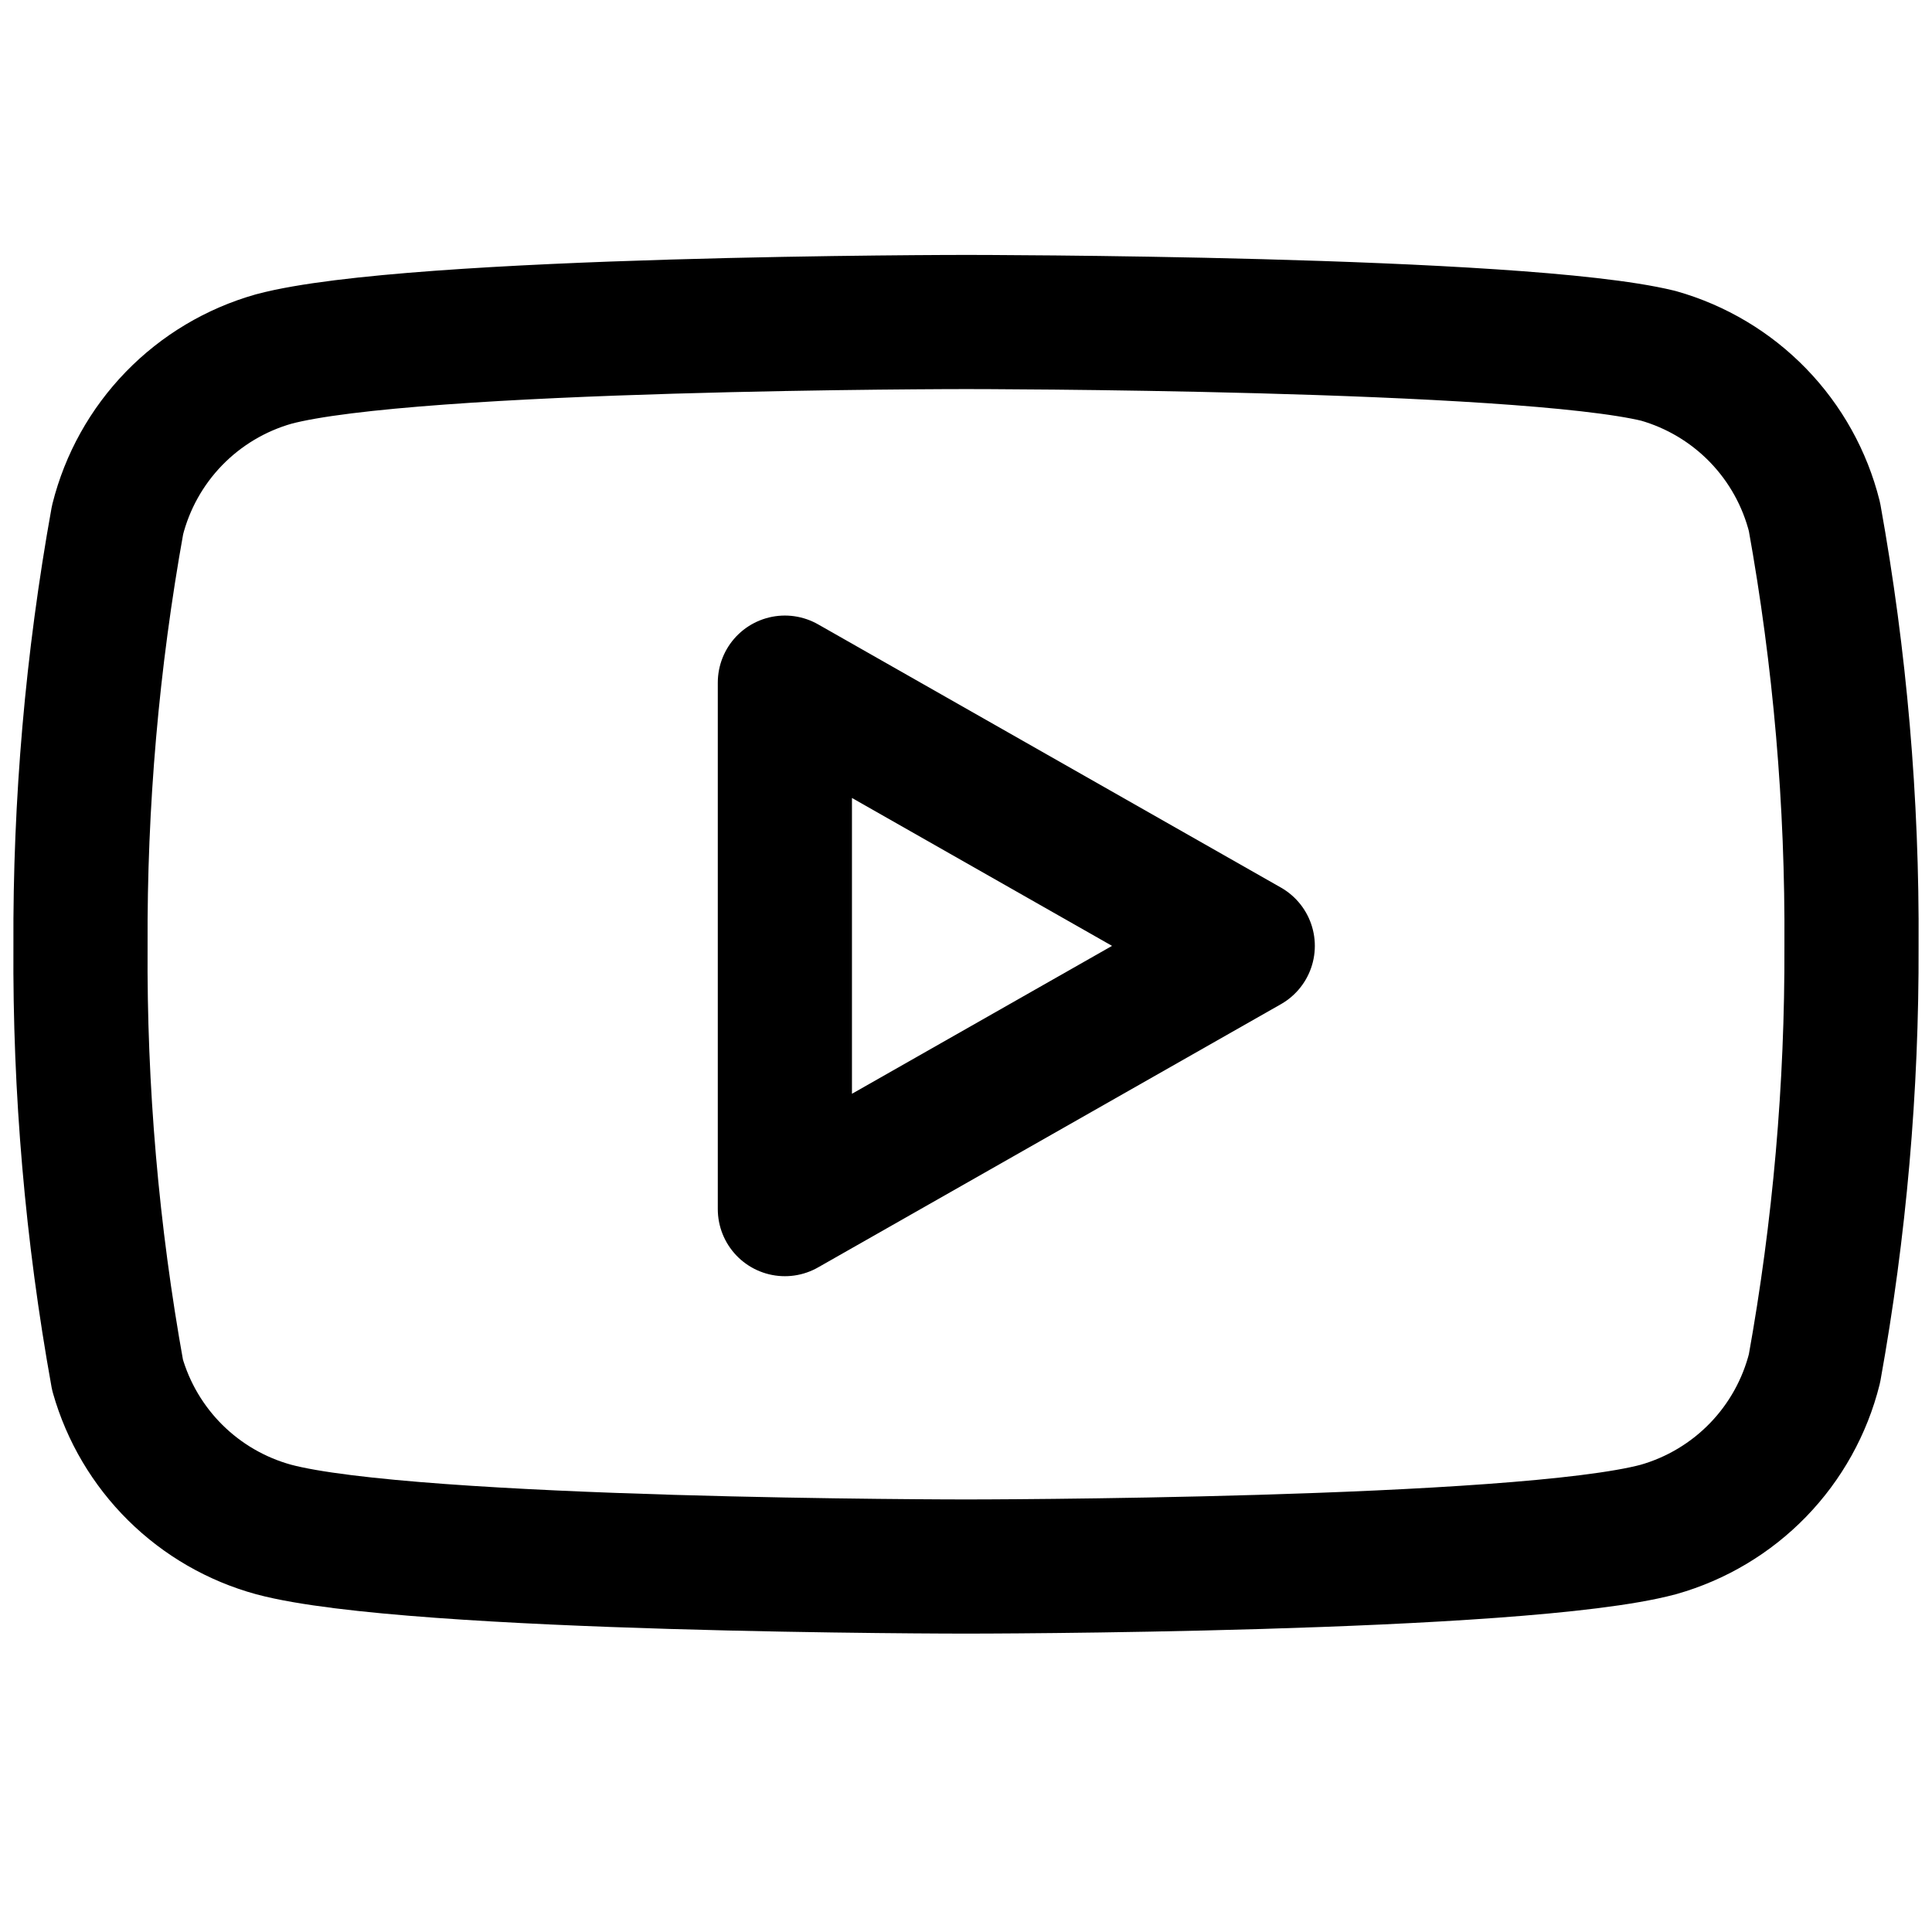
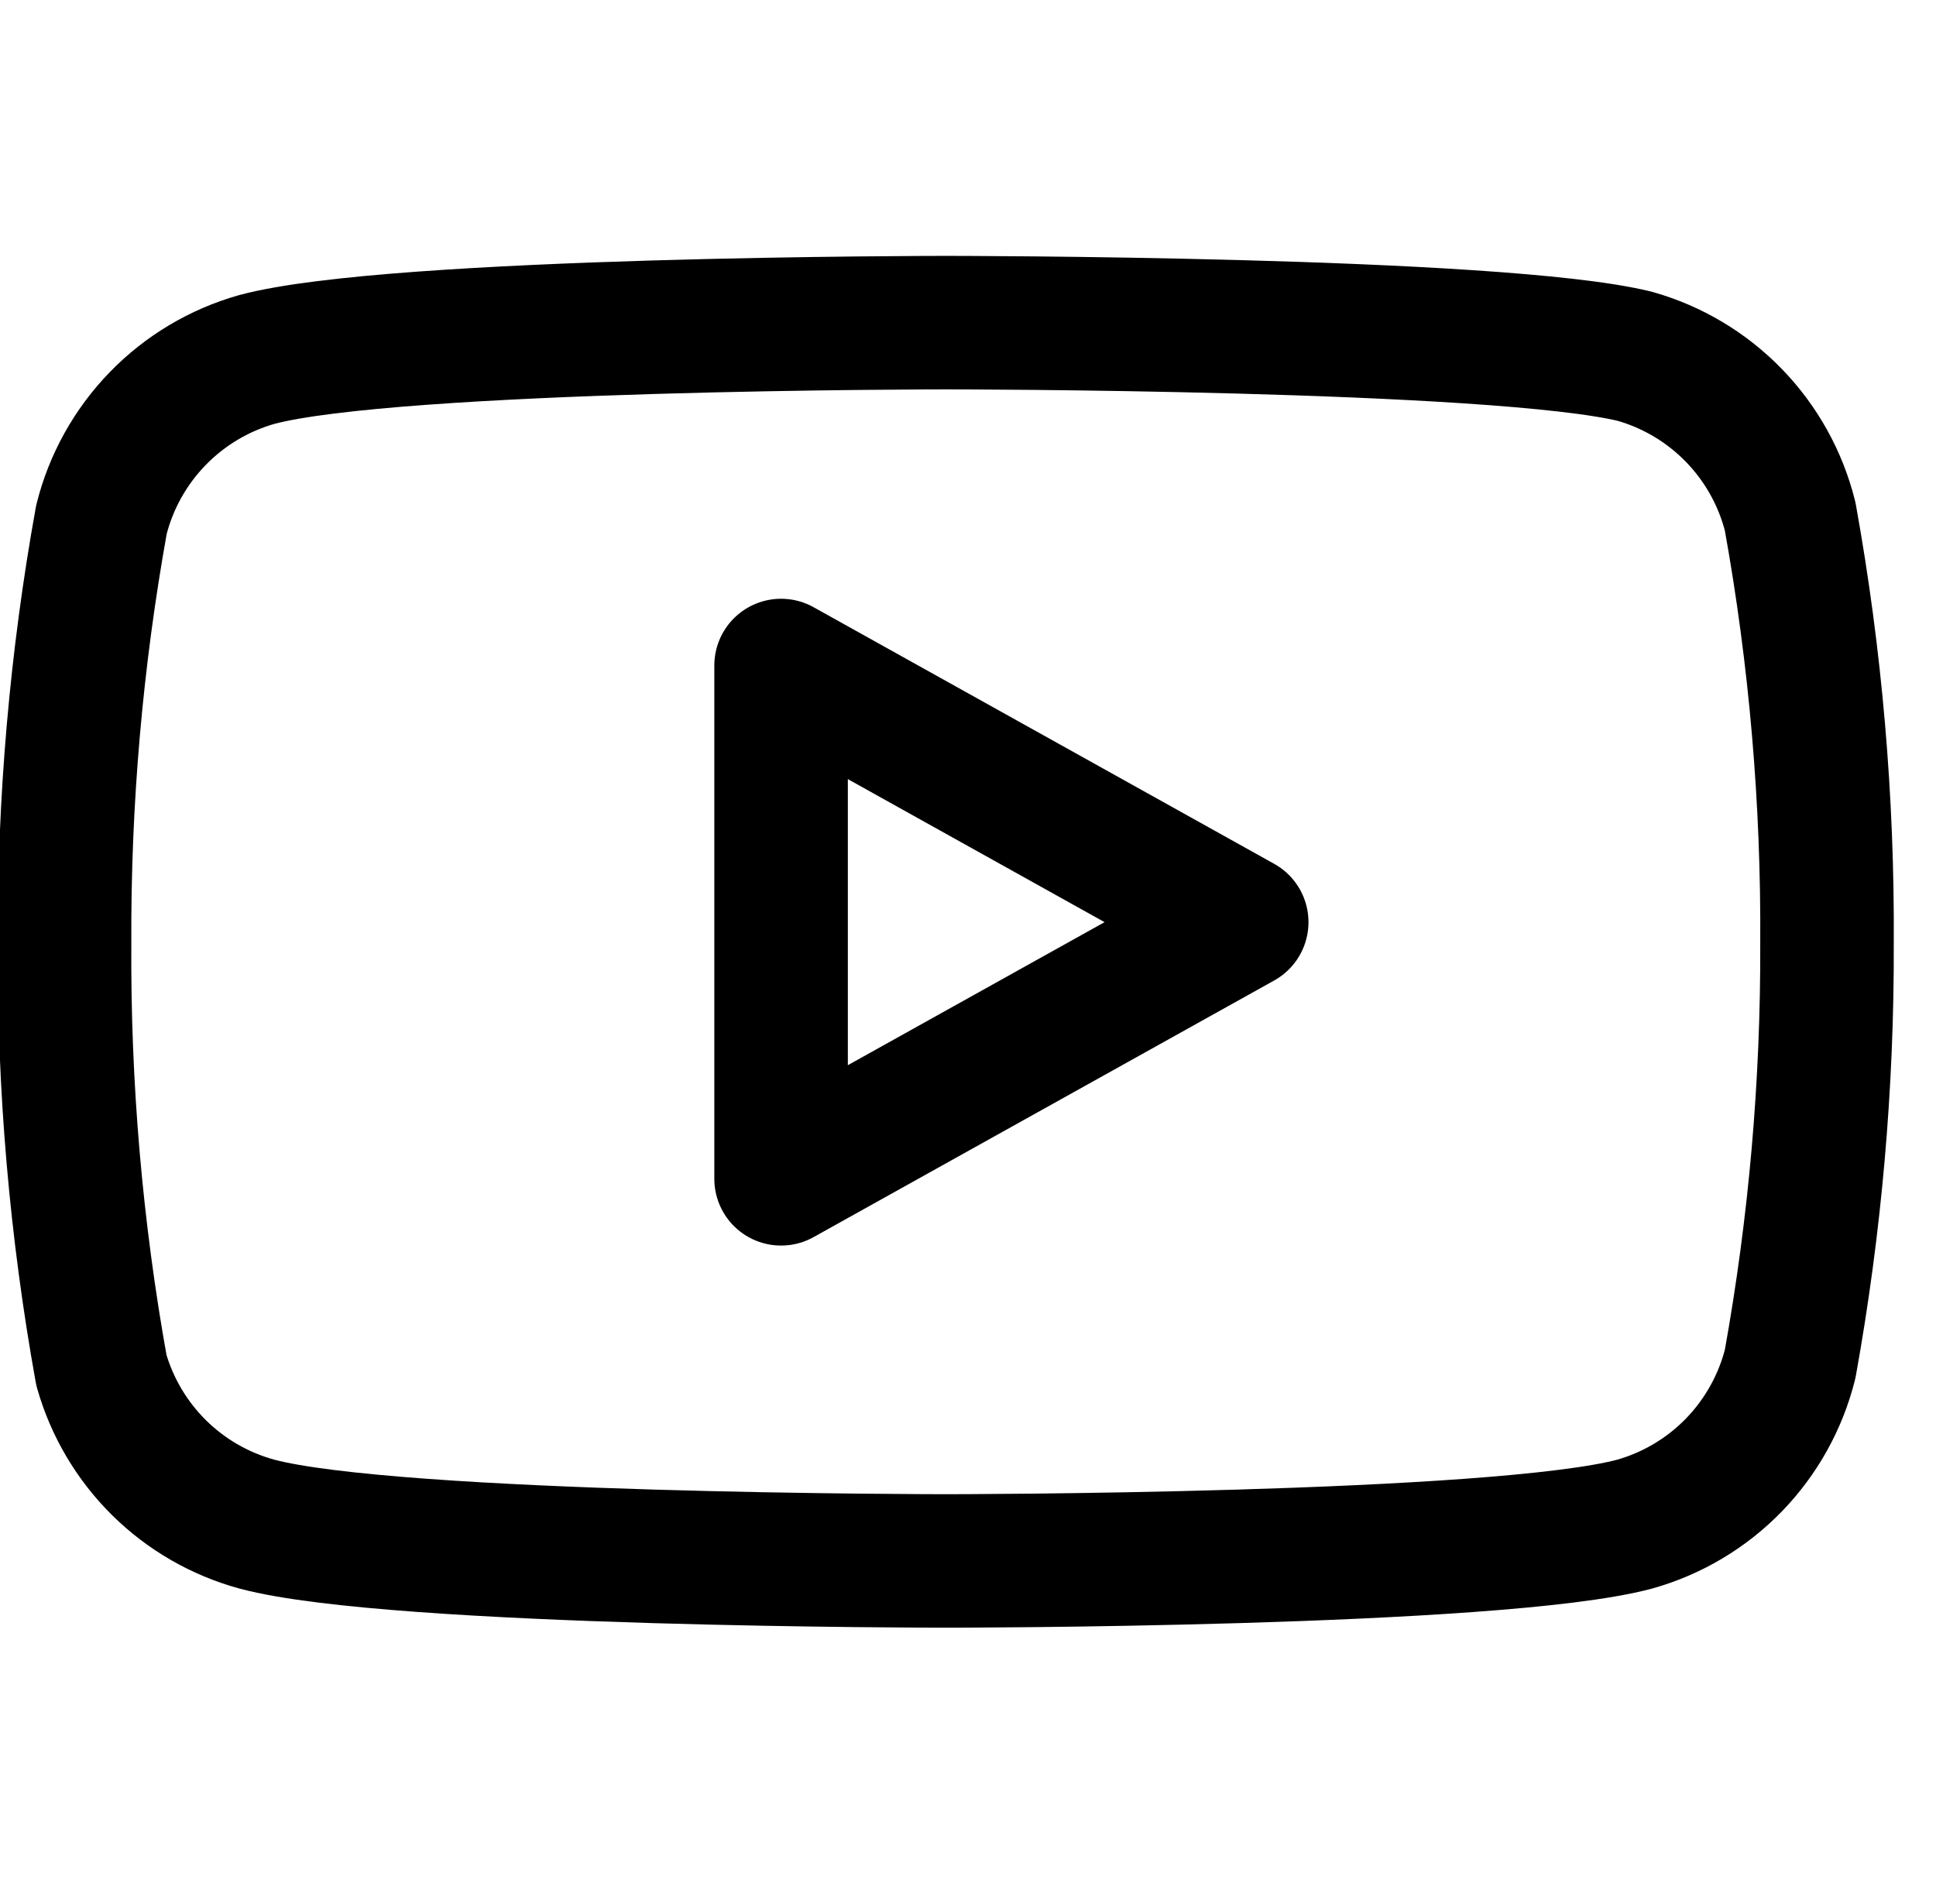
- <svg xmlns="http://www.w3.org/2000/svg" preserveAspectRatio="none" overflow="visible" style="display: block;" width="72" height="72" viewBox="0 0 72 72" fill="none">
-   <g id="Feather-logos-youtube logo">
-     <path id="Vector" d="M67.62 19.26C67.264 17.836 66.538 16.532 65.516 15.478C64.494 14.425 63.212 13.66 61.8 13.26C56.64 12 36 12 36 12C36 12 15.36 12 10.2 13.38C8.788 13.78 7.506 14.545 6.484 15.598C5.462 16.652 4.736 17.956 4.38 19.38C3.436 24.617 2.974 29.929 3 35.25C2.966 40.611 3.428 45.964 4.38 51.24C4.773 52.62 5.515 53.874 6.534 54.883C7.554 55.892 8.816 56.621 10.2 57C15.36 58.38 36 58.38 36 58.38C36 58.38 56.64 58.38 61.8 57C63.212 56.6 64.494 55.835 65.516 54.782C66.538 53.728 67.264 52.424 67.62 51C68.557 45.803 69.019 40.531 69 35.25C69.034 29.889 68.572 24.536 67.62 19.26Z" stroke="black" stroke-width="5" stroke-linecap="round" stroke-linejoin="round" />
-     <path id="Vector_2" d="M29.25 45.06L46.5 35.25L29.25 25.44V45.06Z" stroke="black" stroke-width="5" stroke-linecap="round" stroke-linejoin="round" />
-   </g>
+ <svg xmlns="http://www.w3.org/2000/svg" aria-hidden="true" focusable="false" width="60" height="59" viewBox="0 0 60 59" fill="none">
+   <path d="M55.48 16.008C55.185 14.83 54.584 13.75 53.739 12.879C52.893 12.007 51.832 11.373 50.663 11.043C46.393 10 29.312 10 29.312 10C29.312 10 12.23 10 7.96 11.142C6.791 11.473 5.73 12.106 4.885 12.978C4.039 13.85 3.438 14.929 3.143 16.108C2.362 20.441 1.98 24.838 2.001 29.241C1.974 33.678 2.356 38.108 3.143 42.474C3.469 43.616 4.083 44.655 4.926 45.49C5.77 46.325 6.815 46.928 7.96 47.241C12.23 48.383 29.312 48.383 29.312 48.383C29.312 48.383 46.393 48.383 50.663 47.241C51.832 46.911 52.893 46.278 53.739 45.406C54.584 44.534 55.185 43.454 55.48 42.276C56.255 37.975 56.638 33.612 56.622 29.241C56.65 24.805 56.268 20.375 55.48 16.008Z" stroke="currentColor" stroke-width="4.138" stroke-linecap="round" stroke-linejoin="round" />
+   <path d="M24.207 36.538L38.483 28.583L24.207 20.628V36.538Z" stroke="currentColor" stroke-width="4.138" stroke-linecap="round" stroke-linejoin="round" />
</svg>
